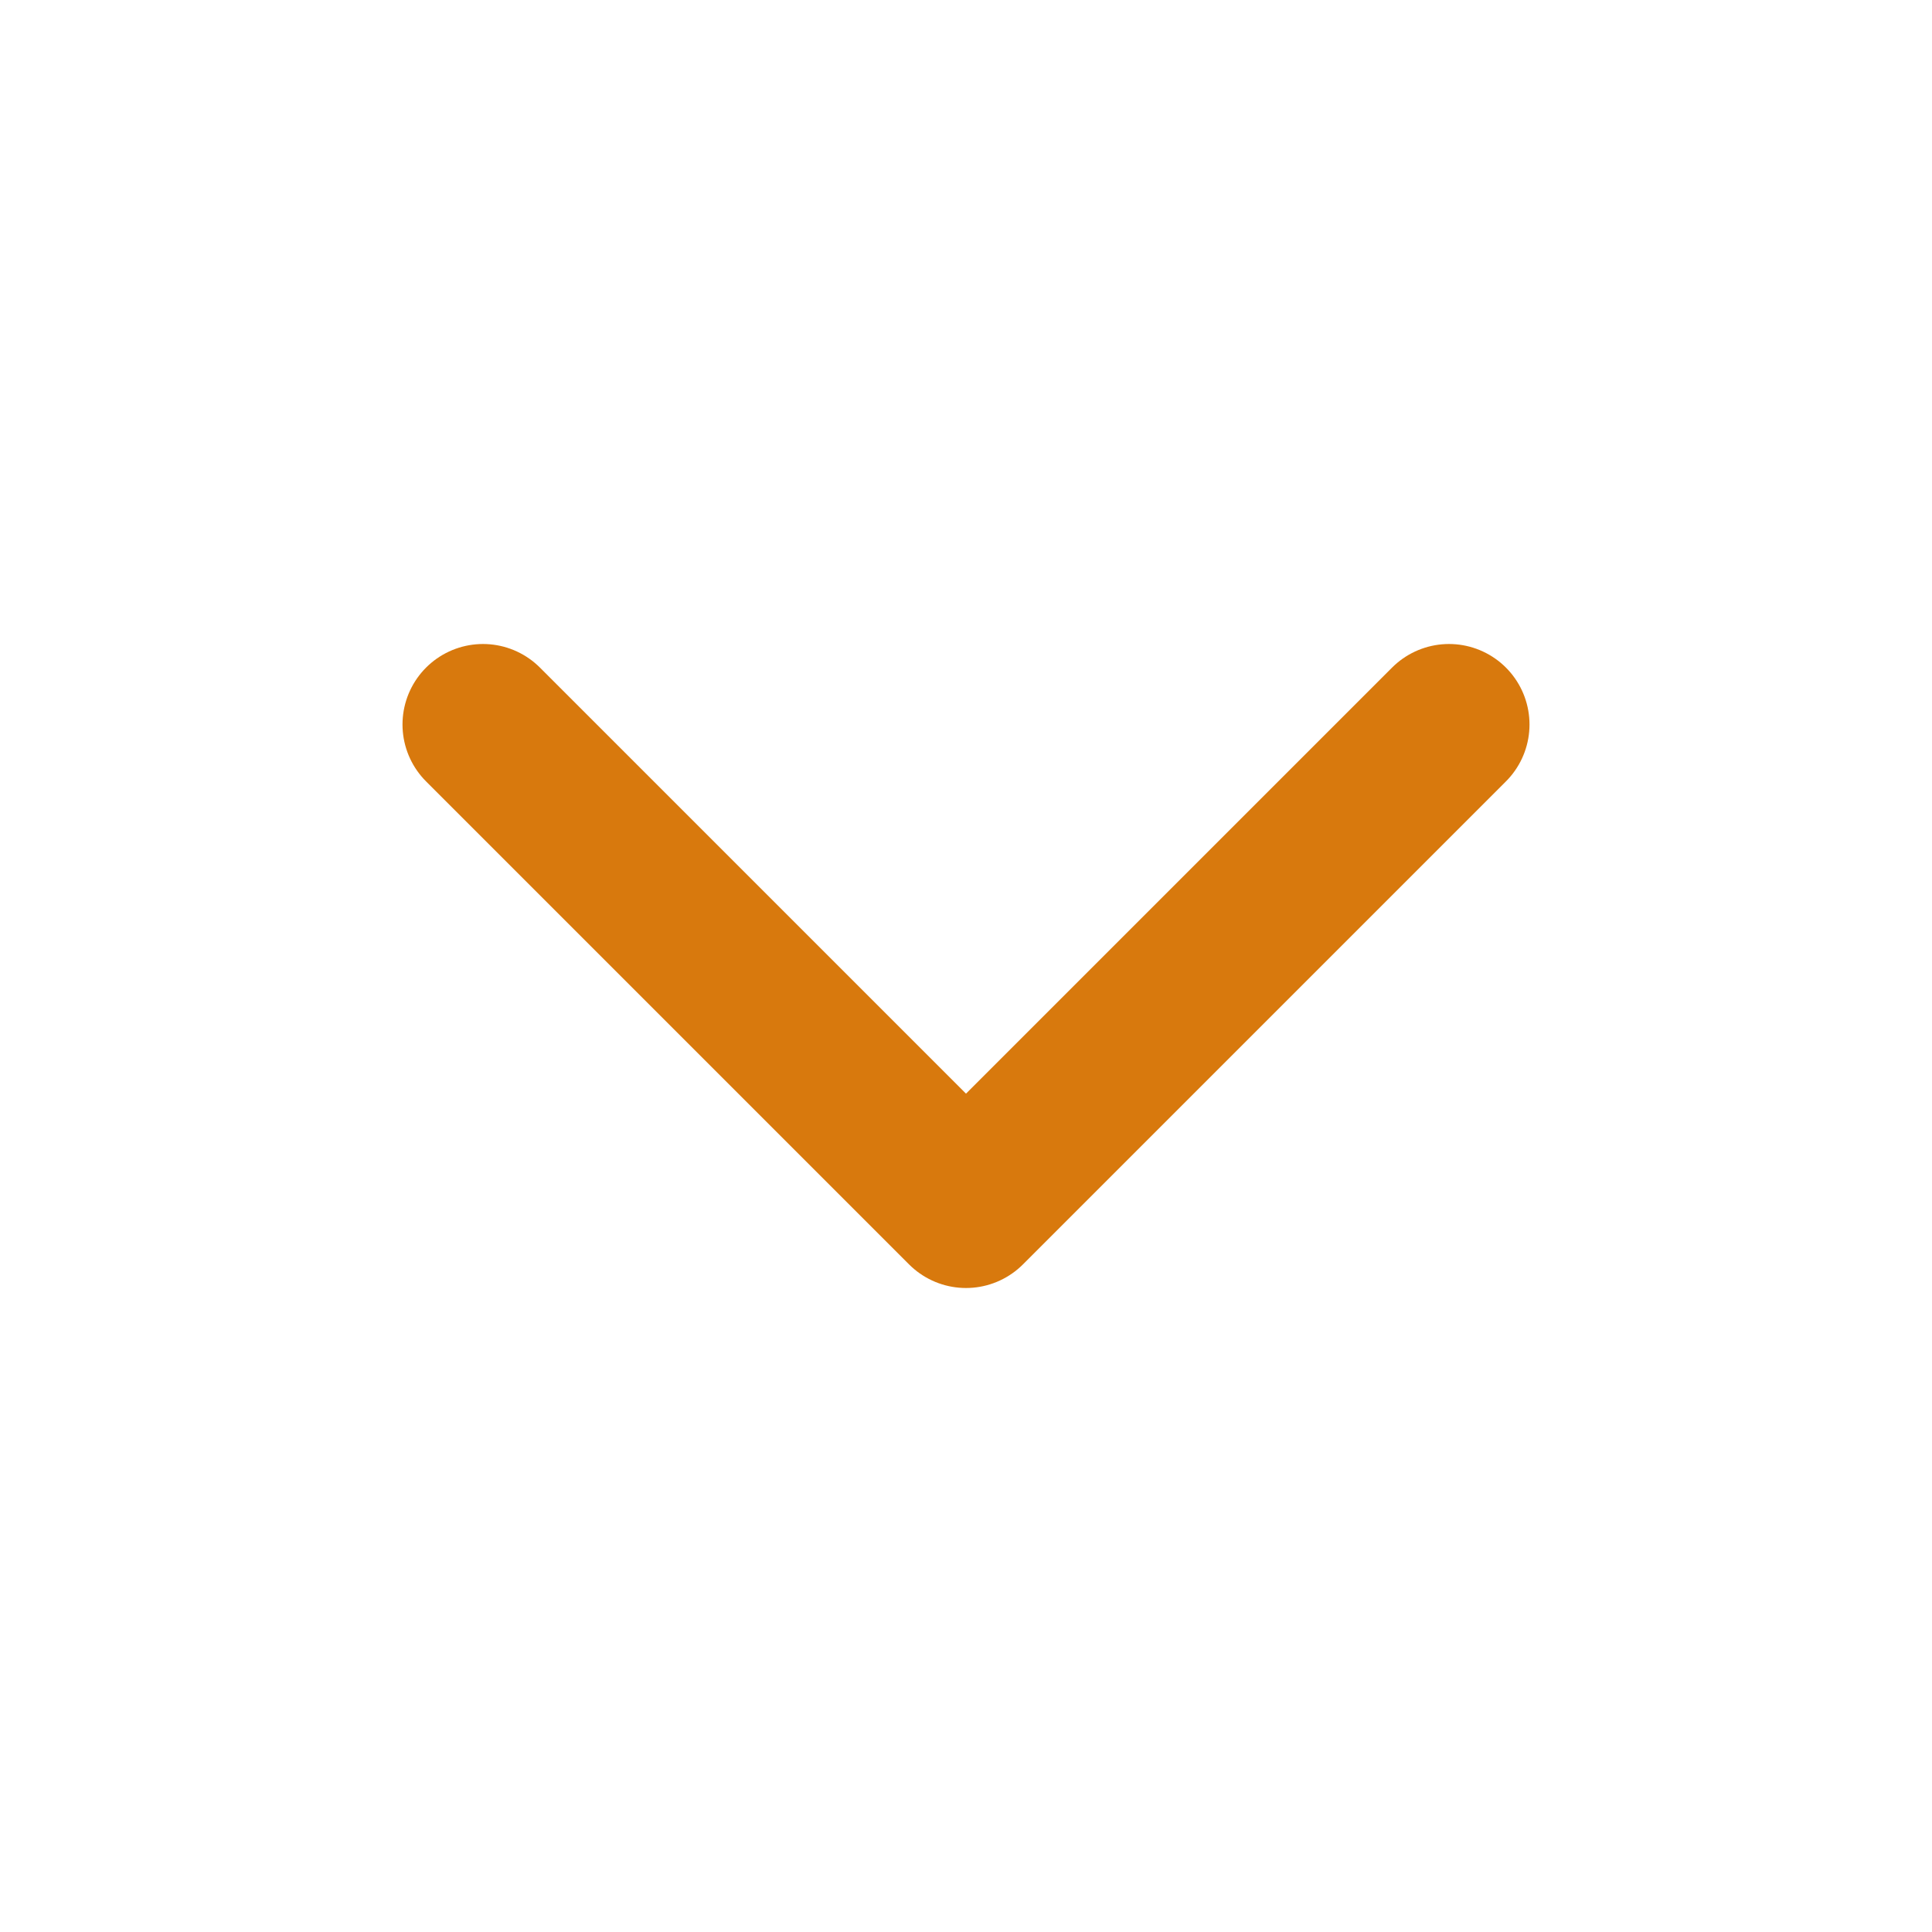
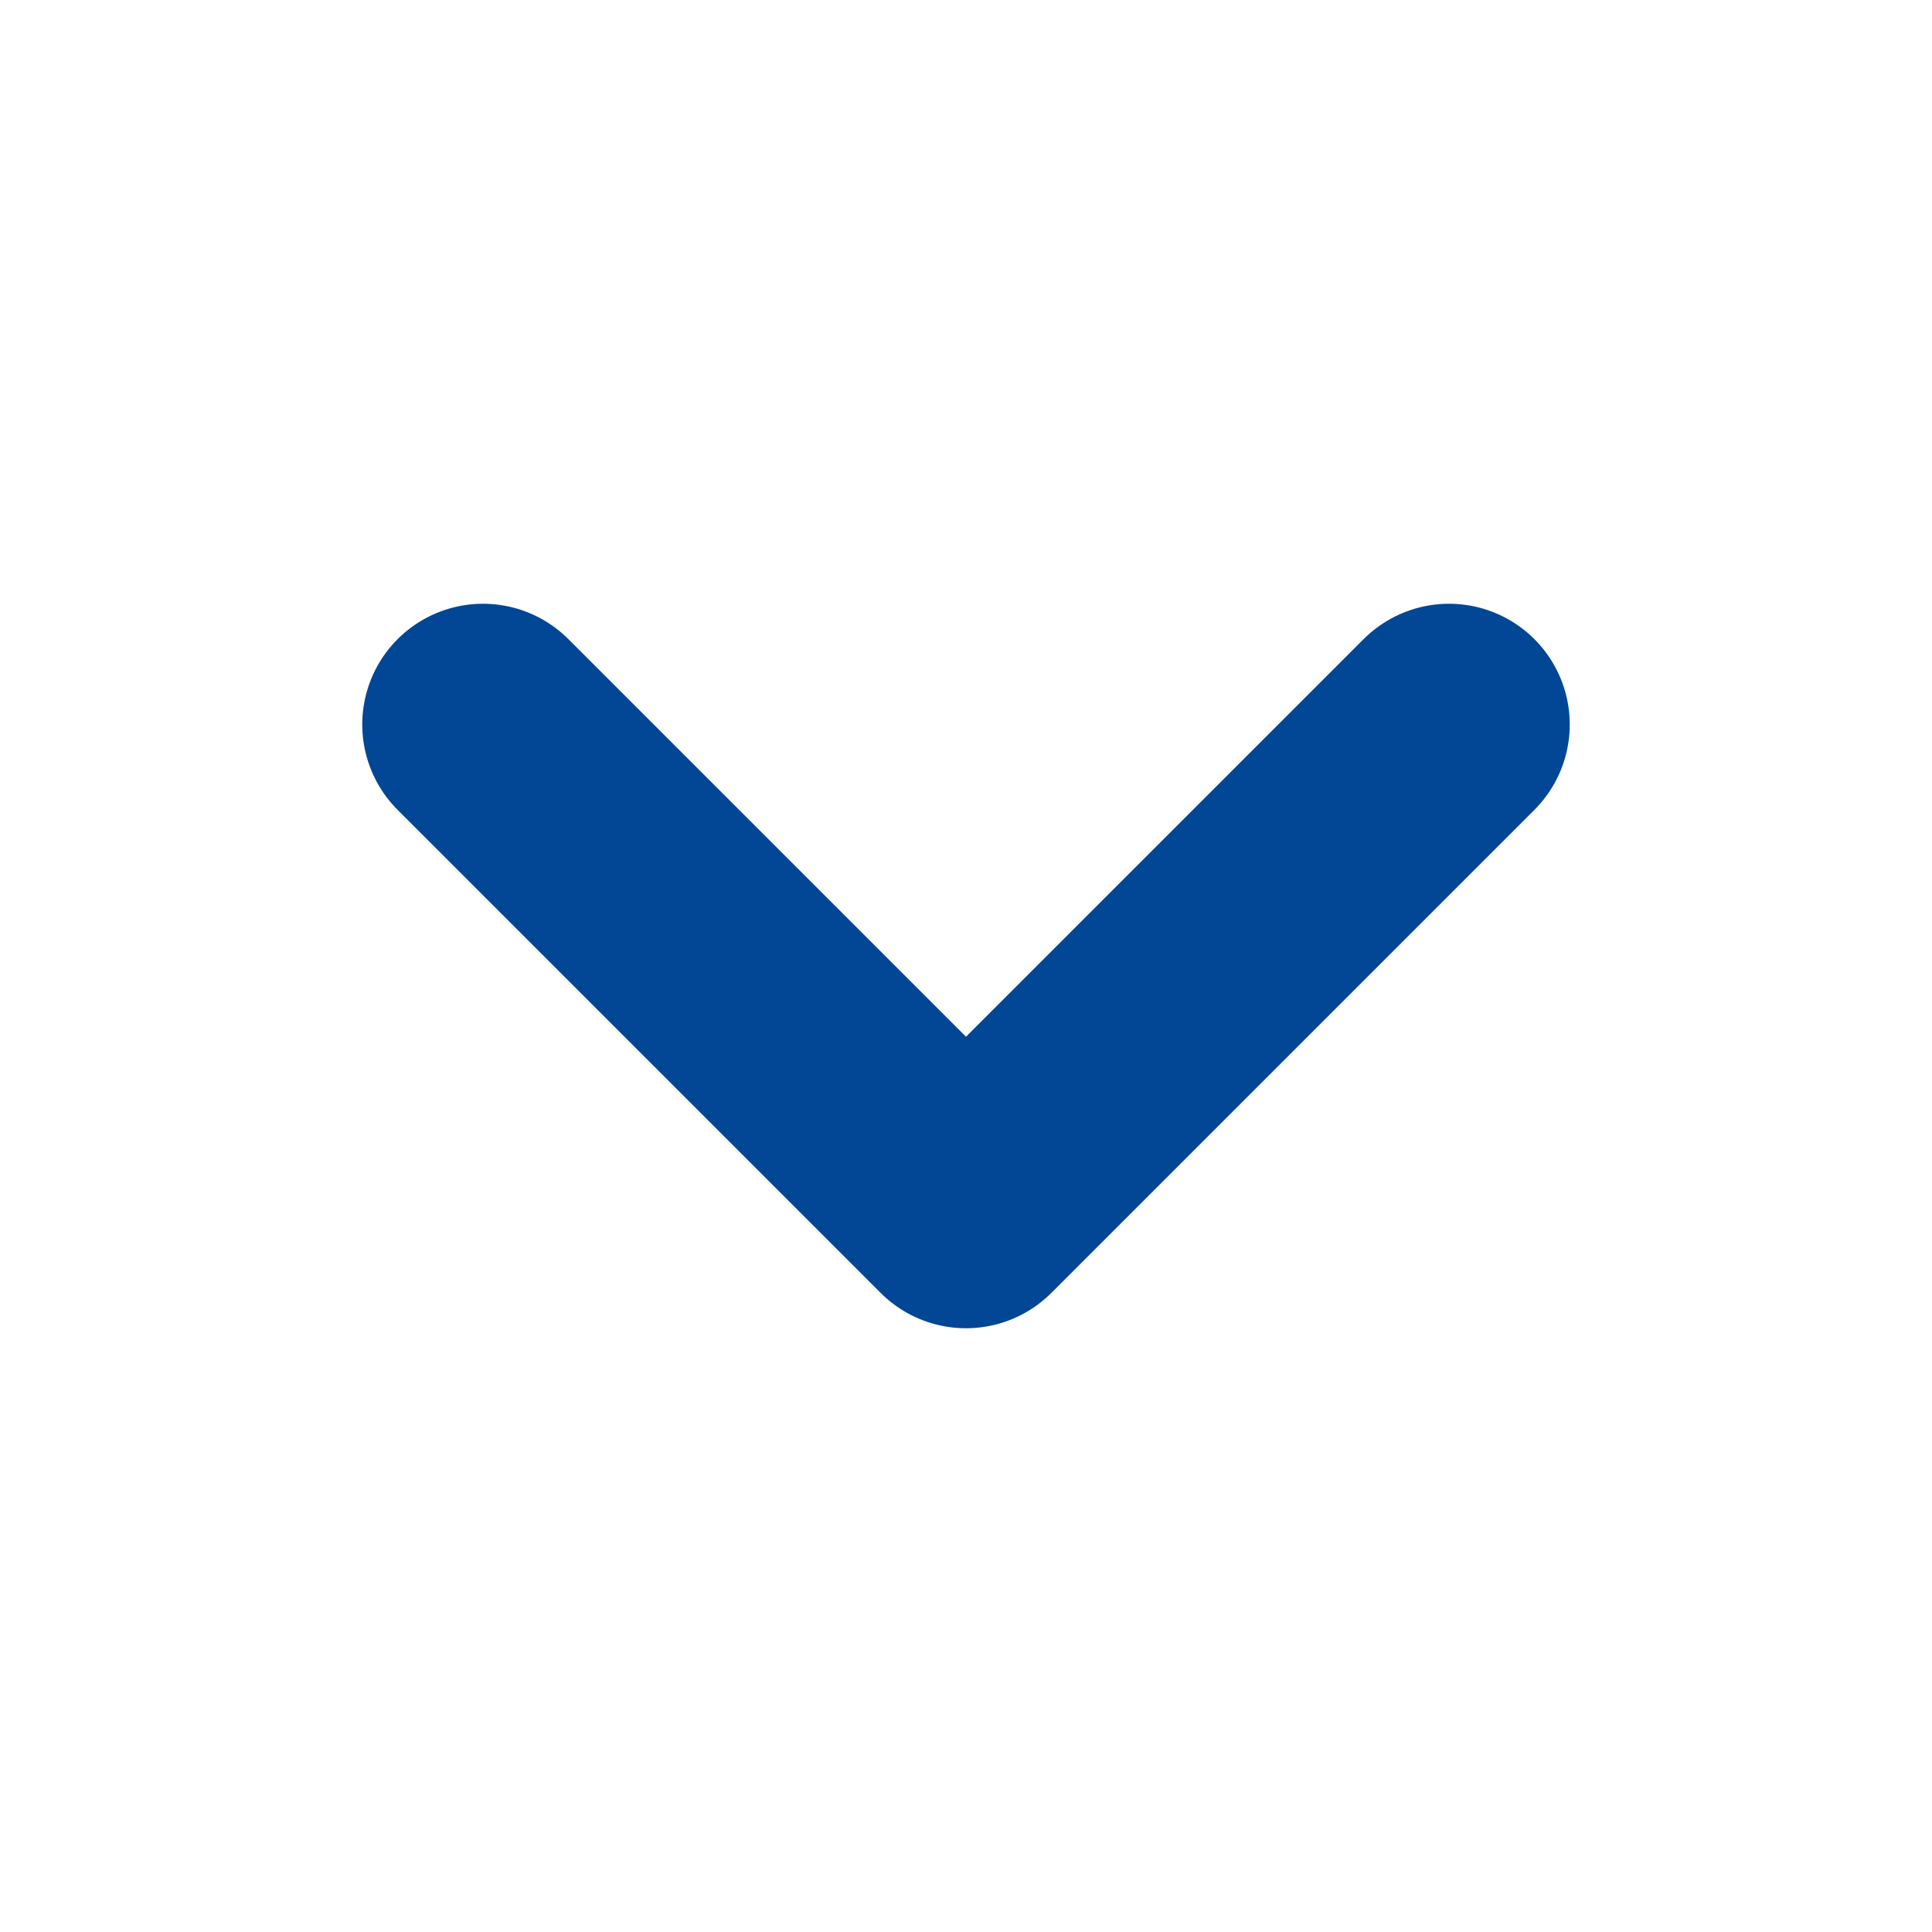
<svg xmlns="http://www.w3.org/2000/svg" width="24" height="24" viewBox="0 0 24 24" fill="none">
-   <path d="M6 9L12 15L18 9" stroke="#D8790D" stroke-width="2" stroke-linecap="round" stroke-linejoin="round" />
+   <path d="M6 9L12 15L18 9" stroke="#014796" stroke-width="3" stroke-linecap="round" stroke-linejoin="round" />
</svg>
